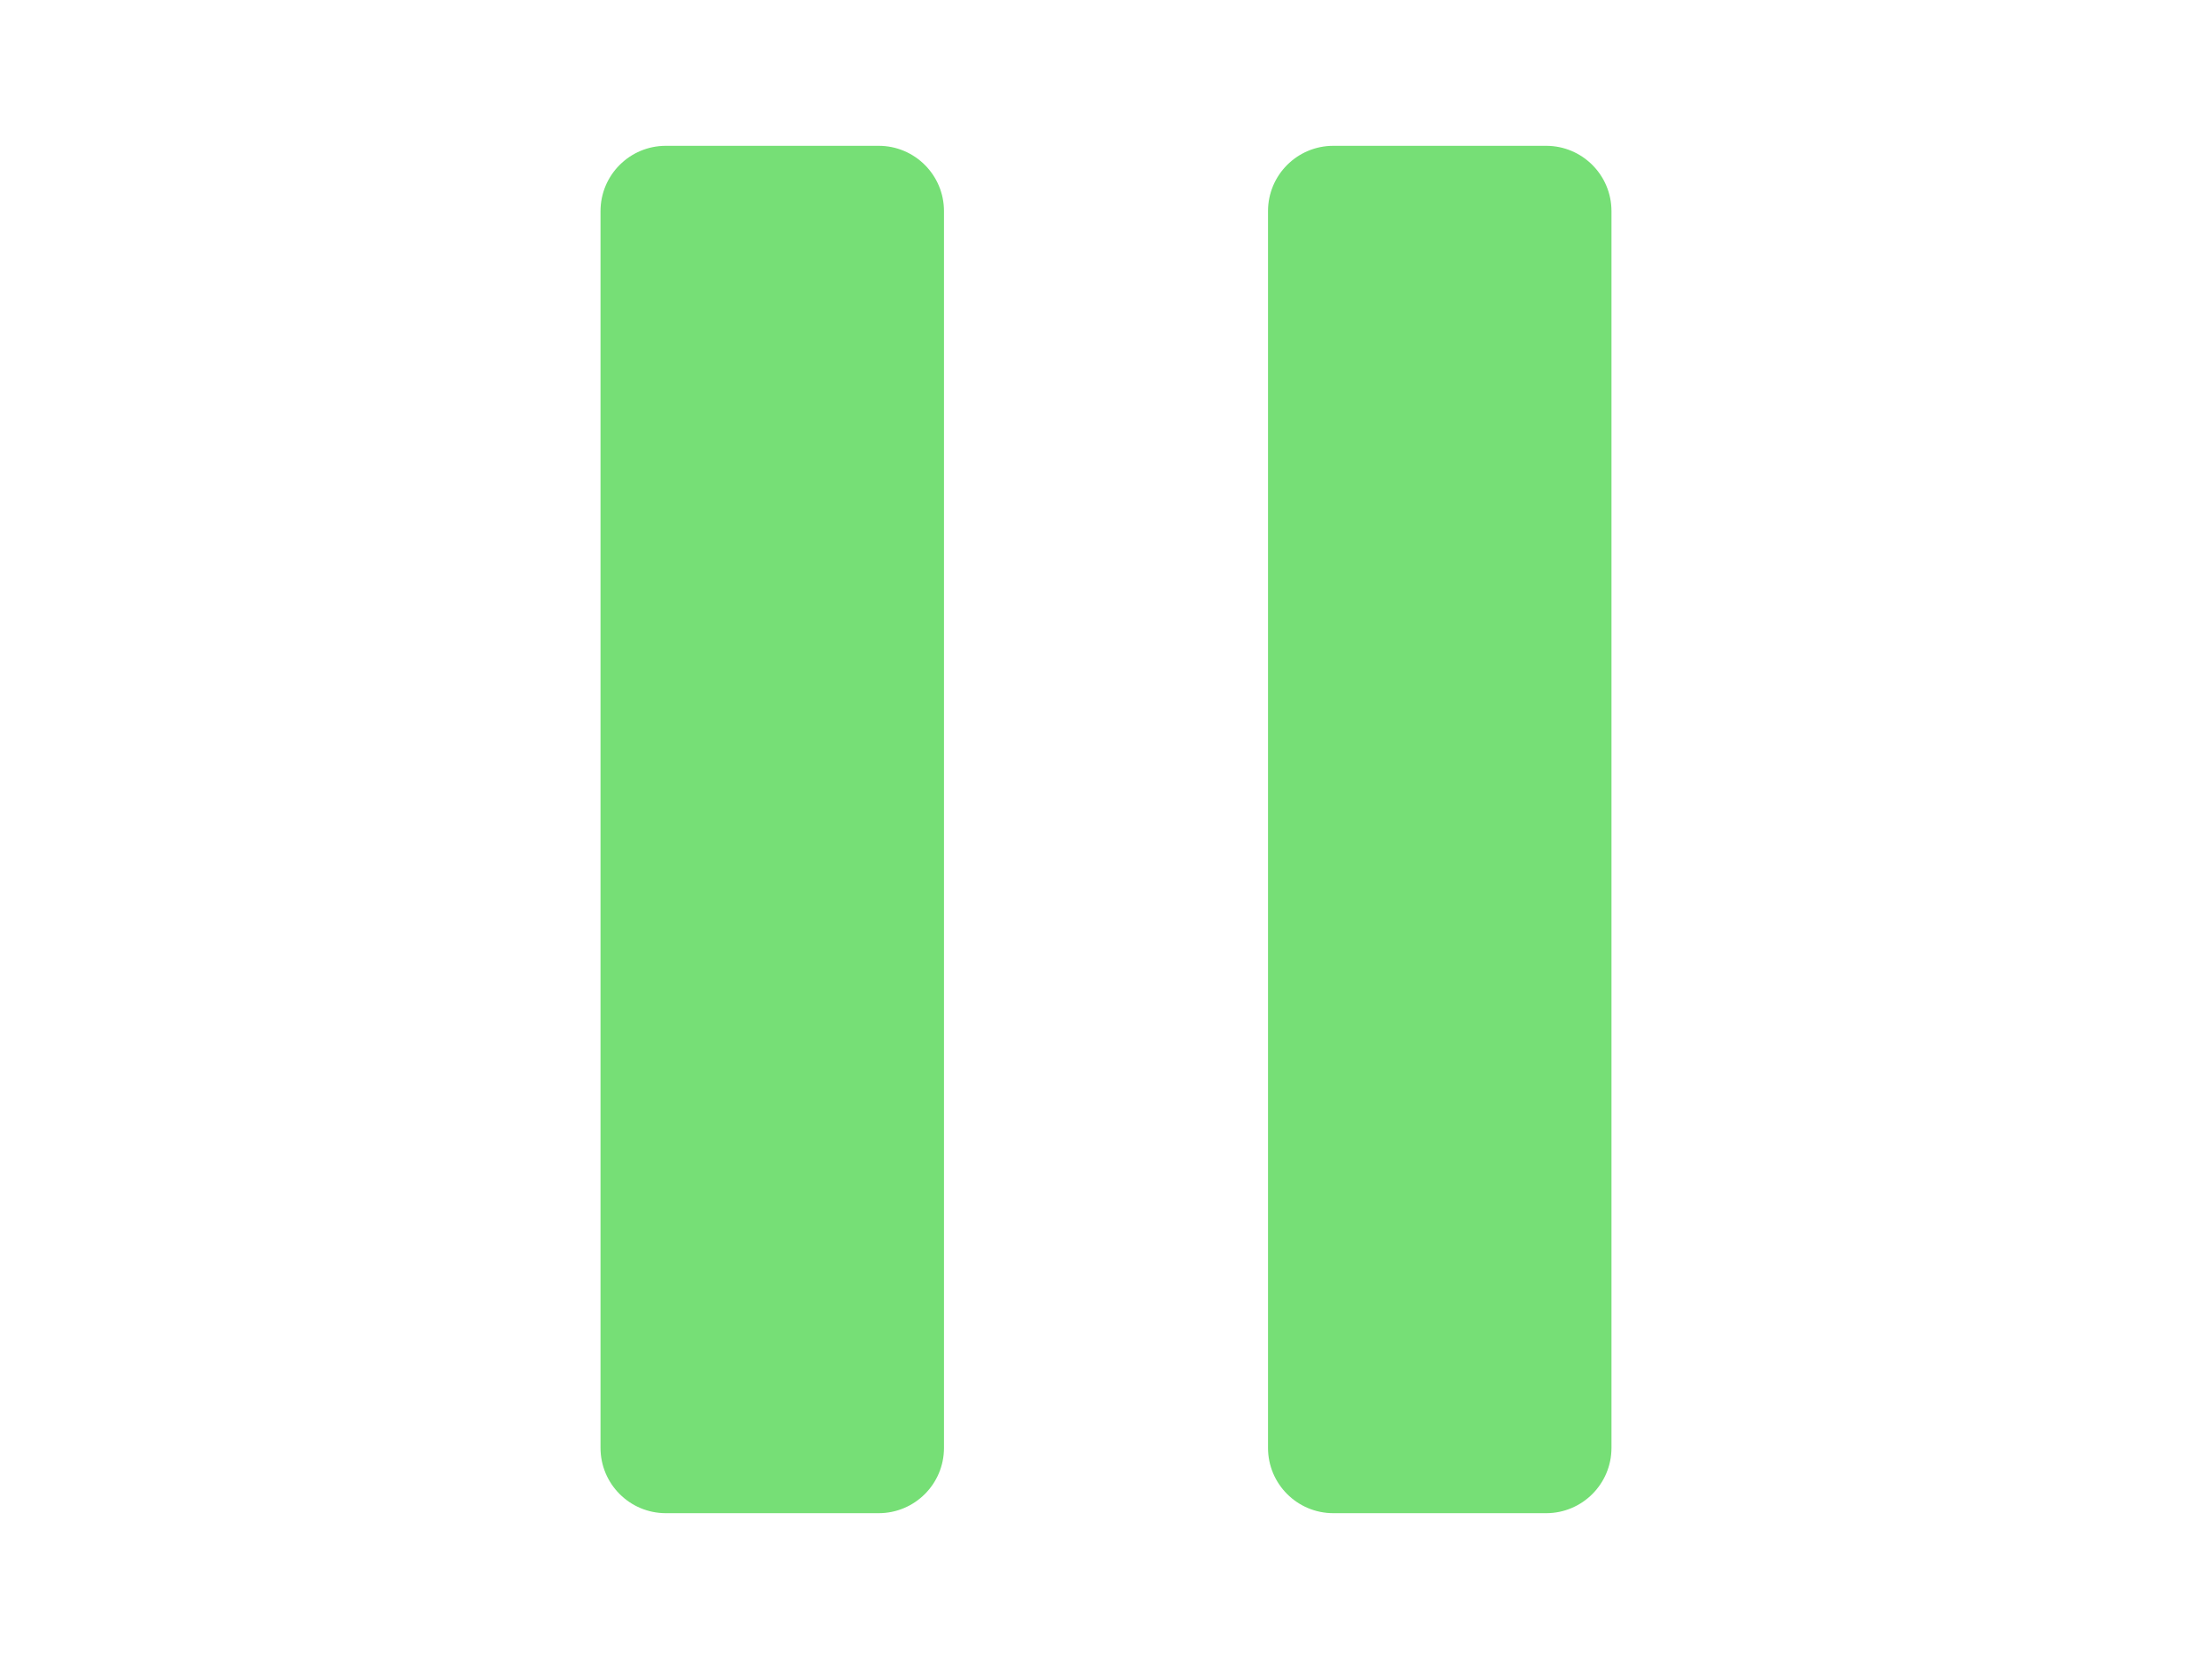
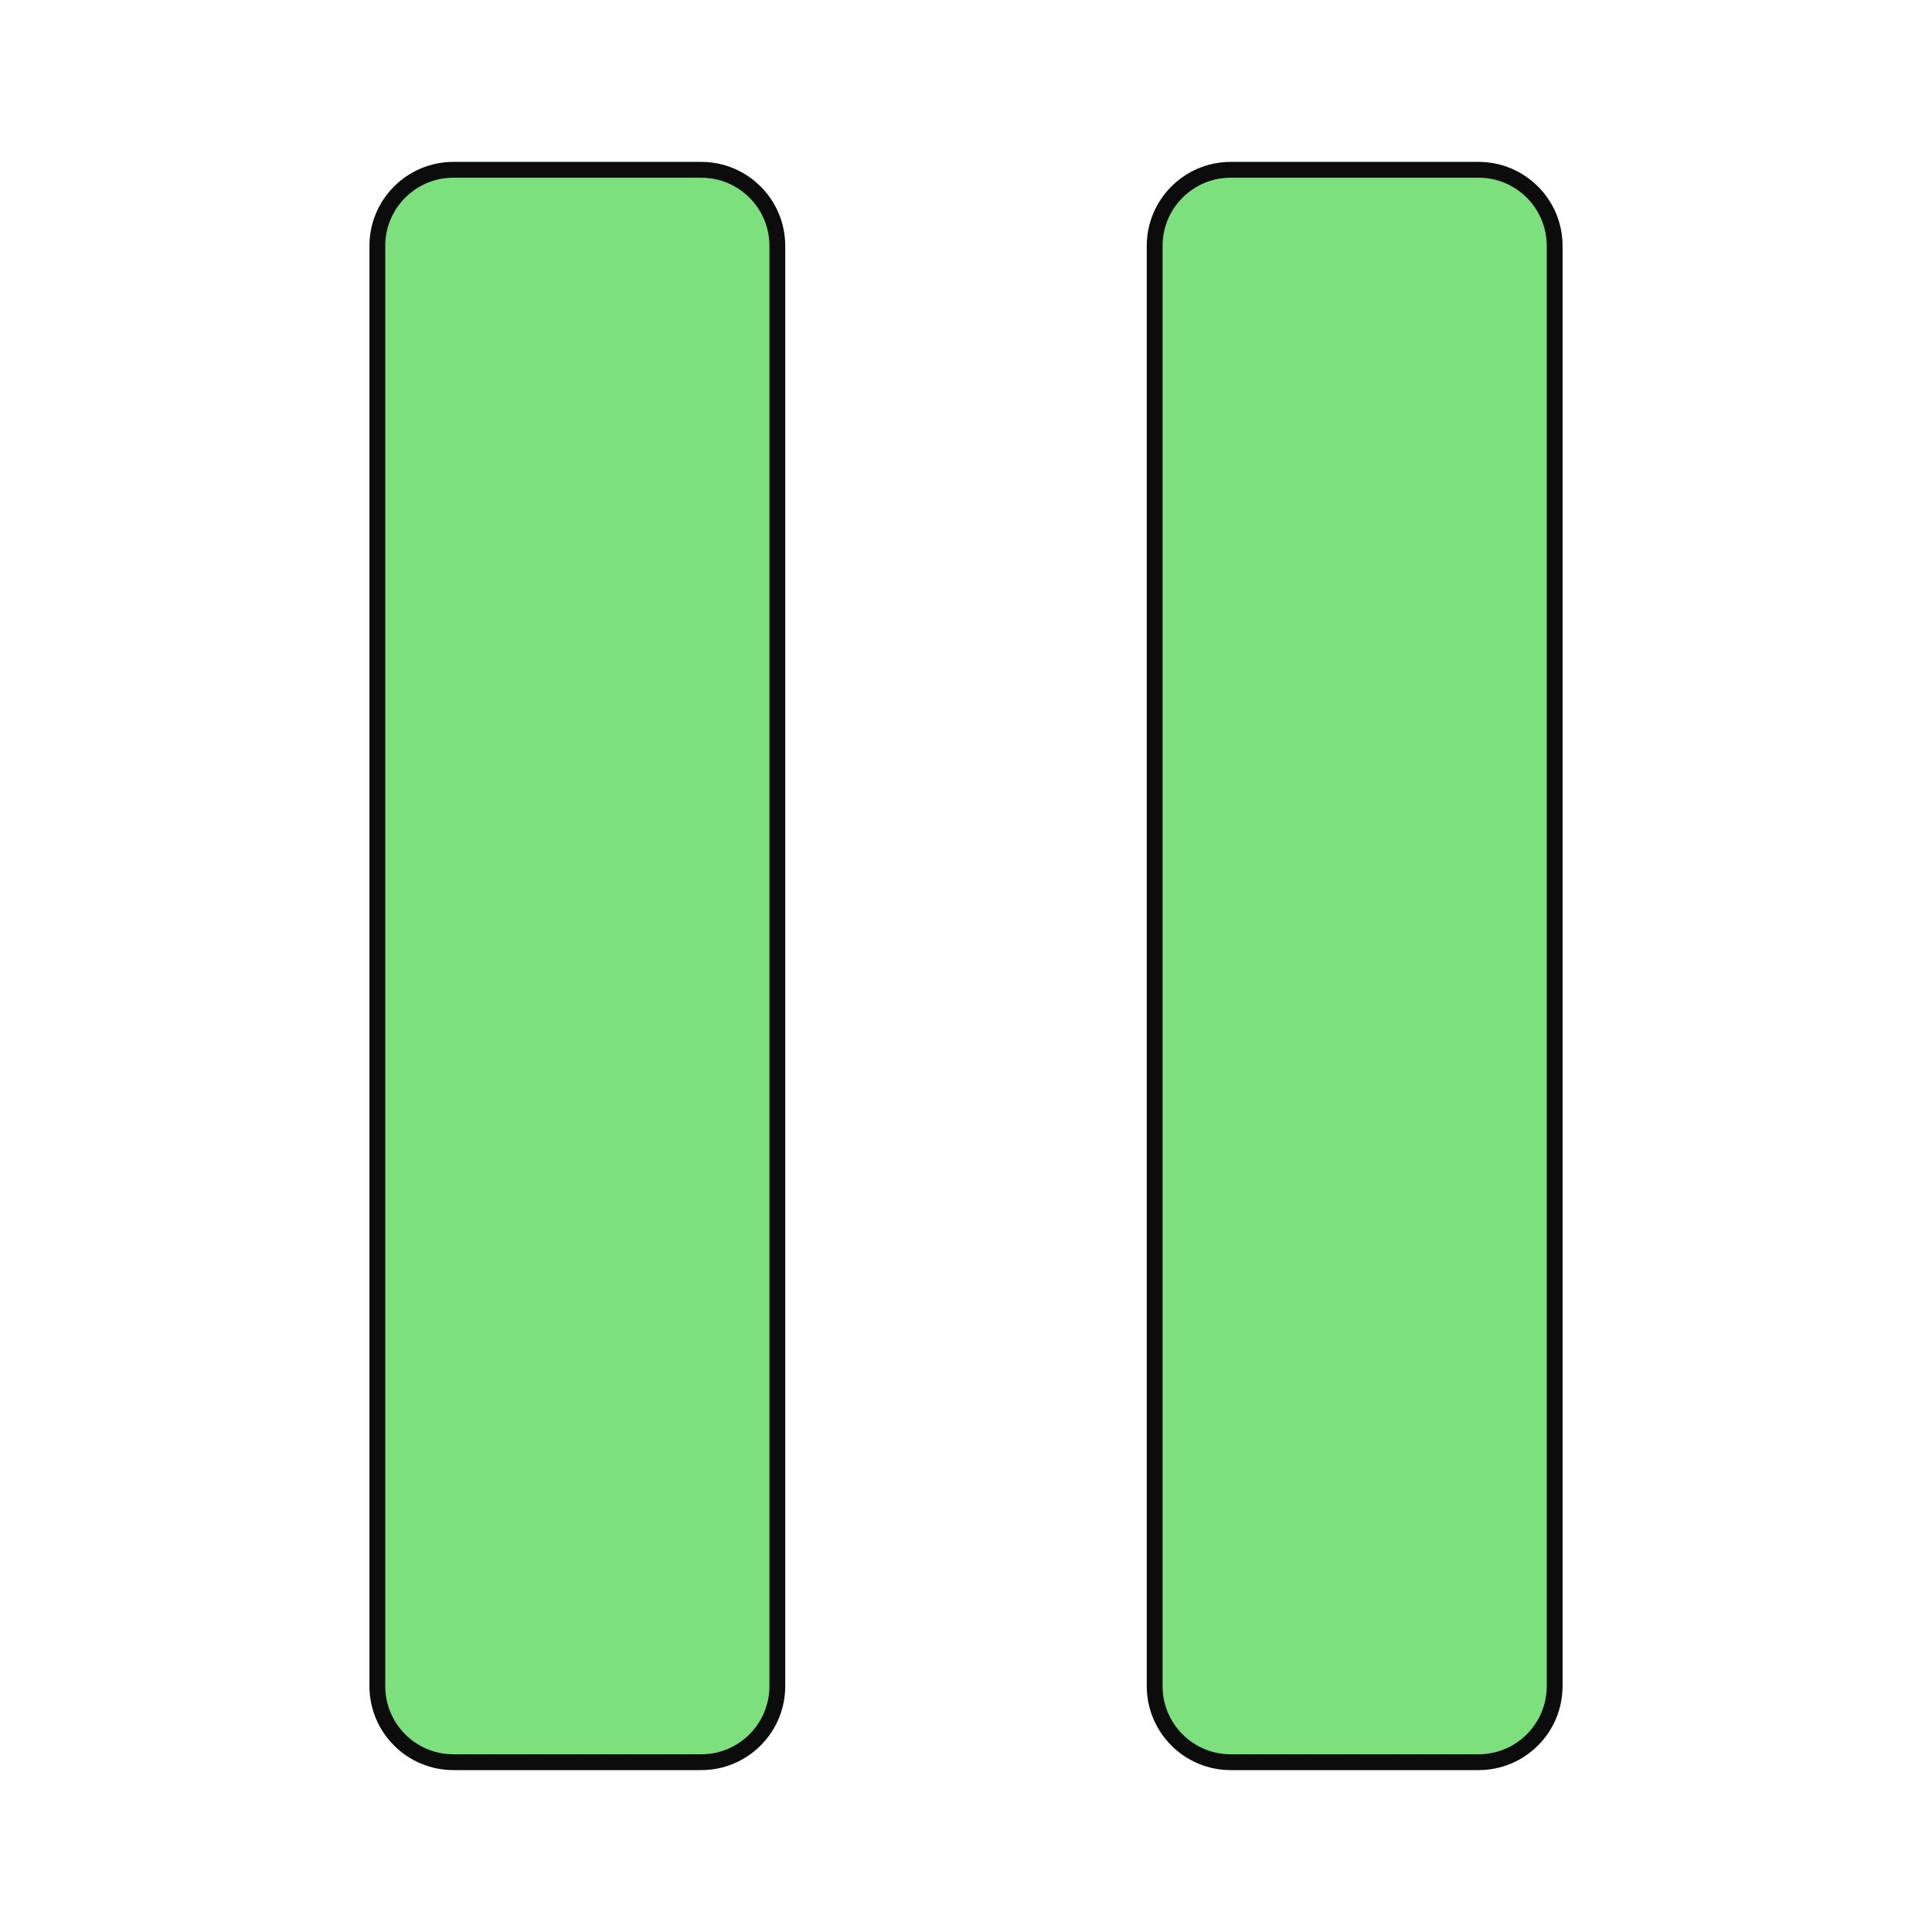
- <svg xmlns="http://www.w3.org/2000/svg" style="height: 24px; width: 32px;" width="32px" height="24px" viewBox="0 0 512 512">
+ <svg xmlns="http://www.w3.org/2000/svg" style="height: 32px; width: 32px;" width="32px" height="32px" viewBox="0 0 512 512">
  <path d="M0 0h512v512H0z" fill="#000000" fill-opacity="0" style="--darkreader-inline-fill: #000000;" data-darkreader-inline-fill="" />
-   <g class="" style="" transform="translate(0,0)">
+   <g class="" style="stroke:#000000;stroke-opacity:1;opacity:0.95;stroke-width:4.192;stroke-miterlimit:4;stroke-dasharray:none" transform="translate(0,0)">
    <path d="M120.16 45A20.162 20.162 0 0 0 100 65.16v381.68A20.162 20.162 0 0 0 120.16 467h65.68A20.162 20.162 0 0 0 206 446.84V65.16A20.162 20.162 0 0 0 185.84 45h-65.68zm206 0A20.162 20.162 0 0 0 306 65.16v381.68A20.162 20.162 0 0 0 326.16 467h65.68A20.162 20.162 0 0 0 412 446.84V65.16A20.162 20.162 0 0 0 391.84 45h-65.68z" fill="#76df76" fill-opacity="1" style="--darkreader-inline-fill: #8b8104;" data-darkreader-inline-fill="" />
  </g>
</svg>
